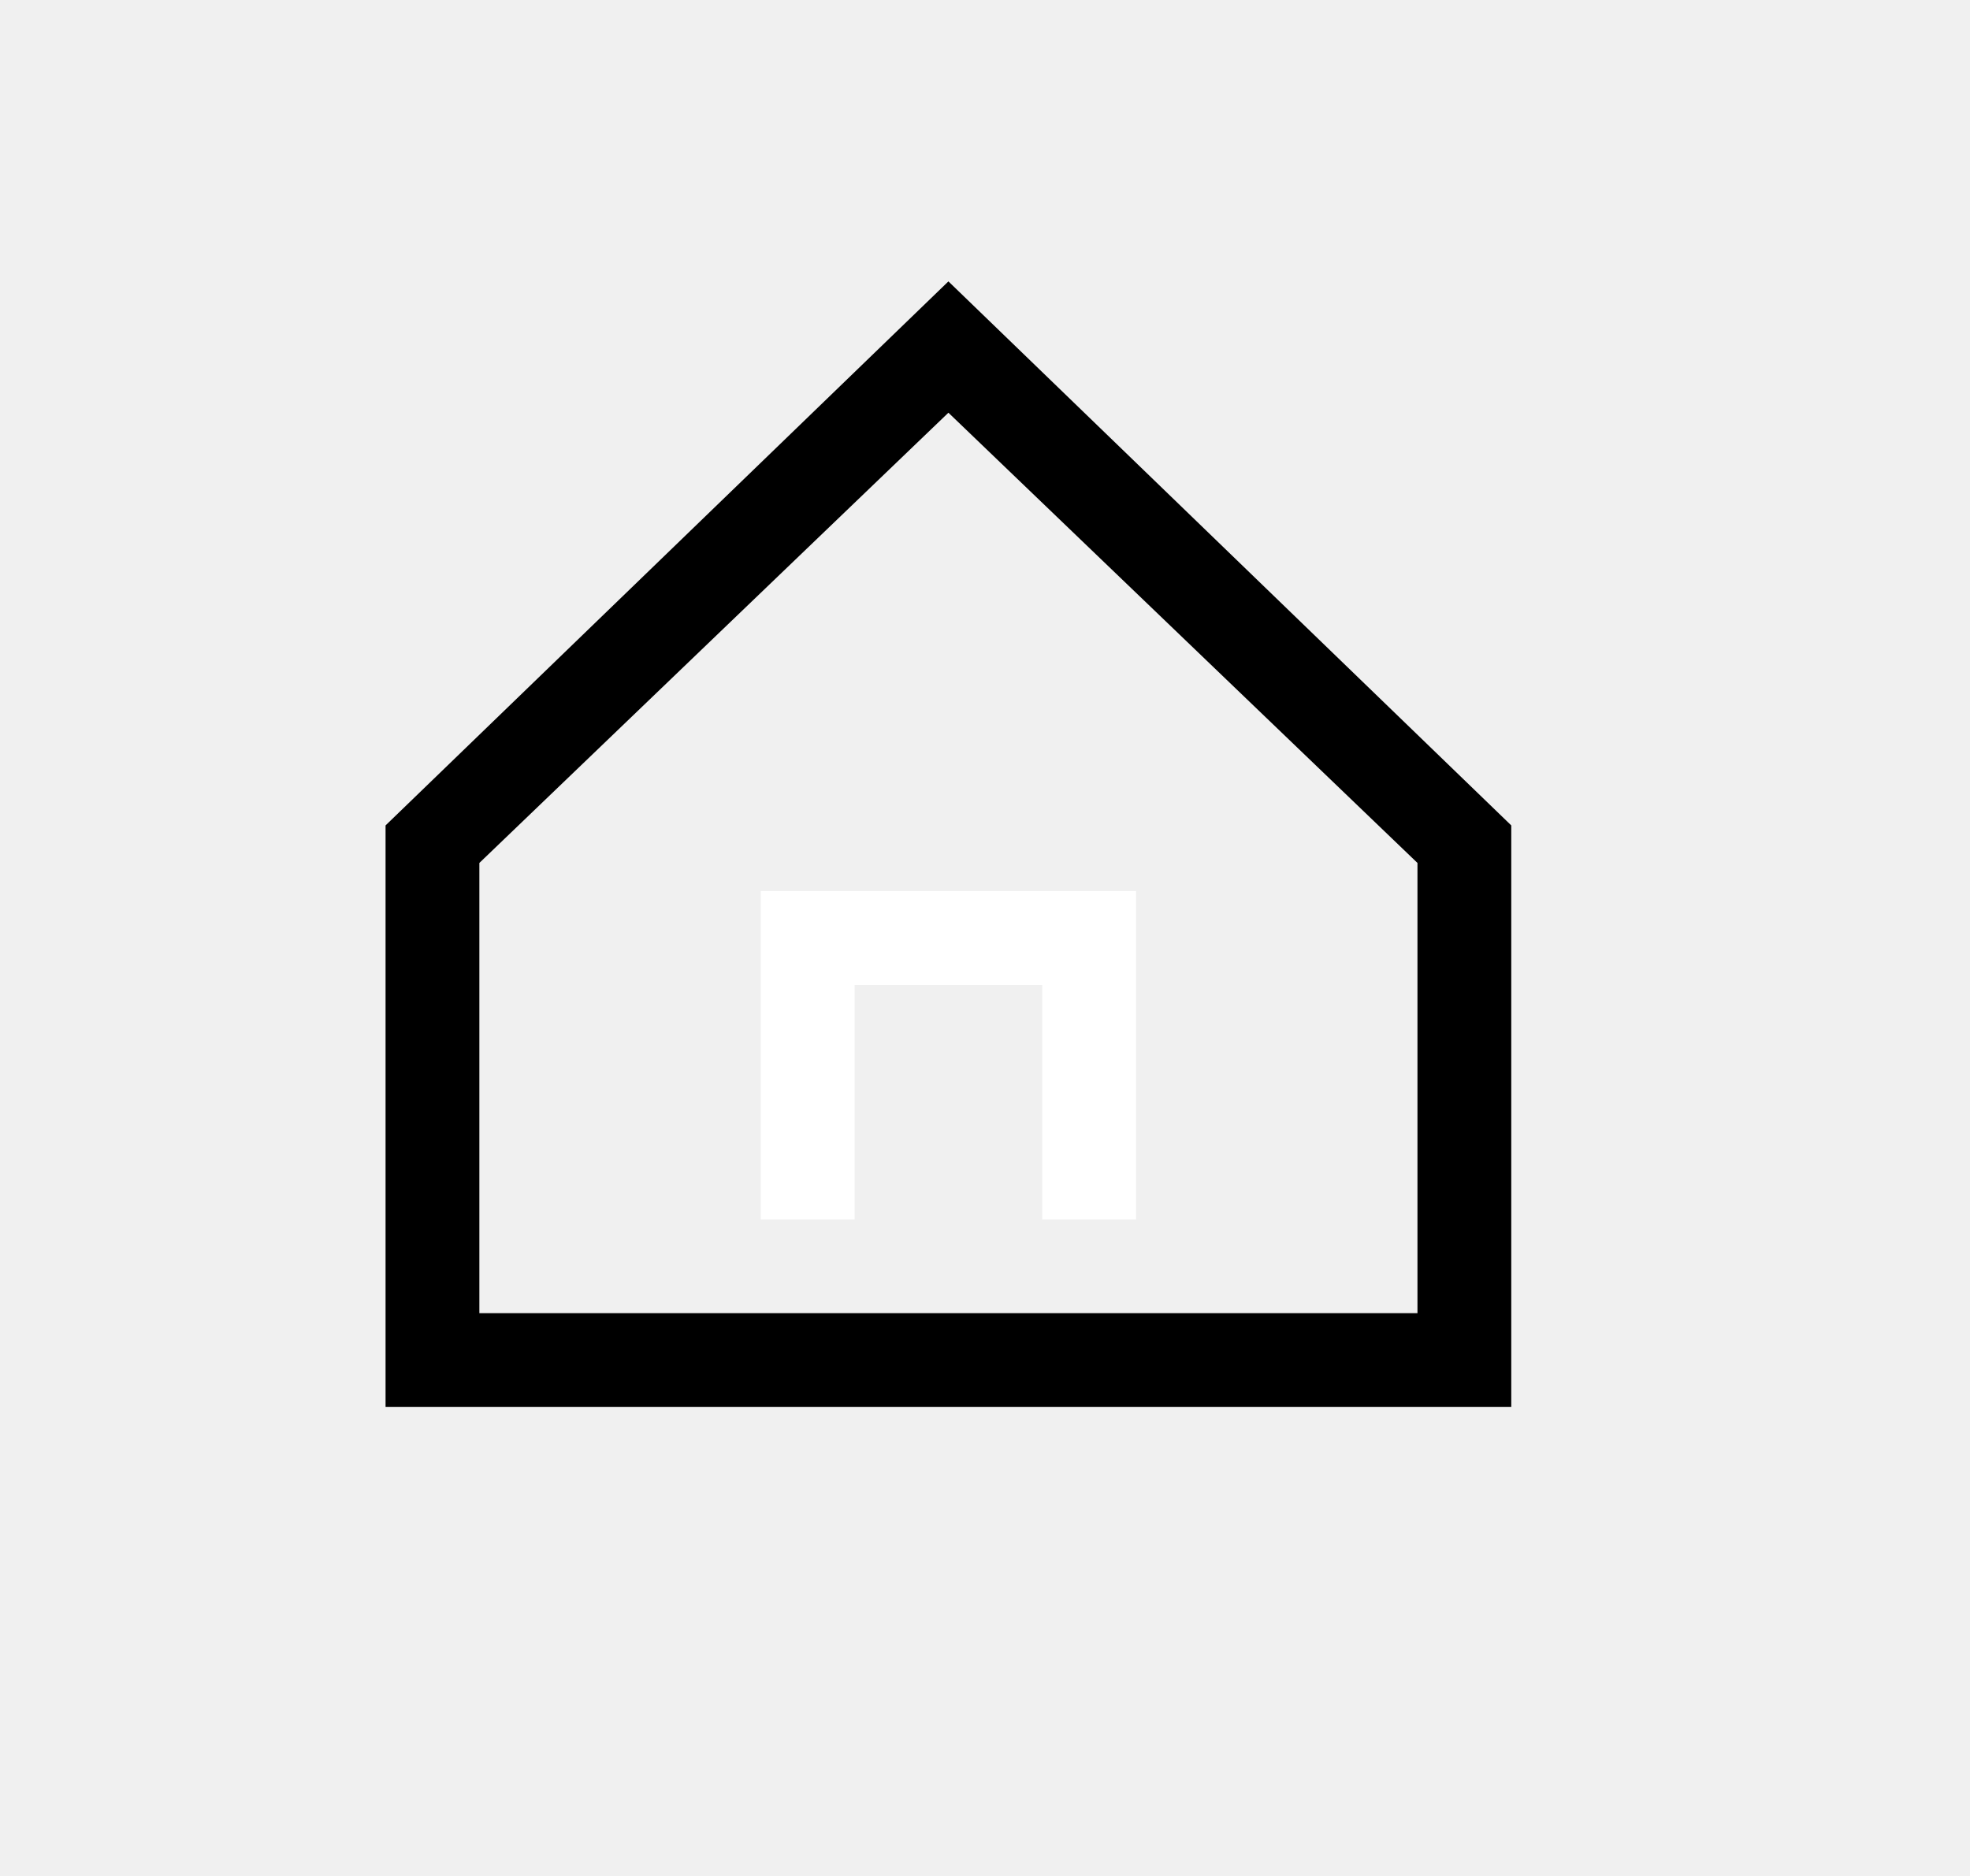
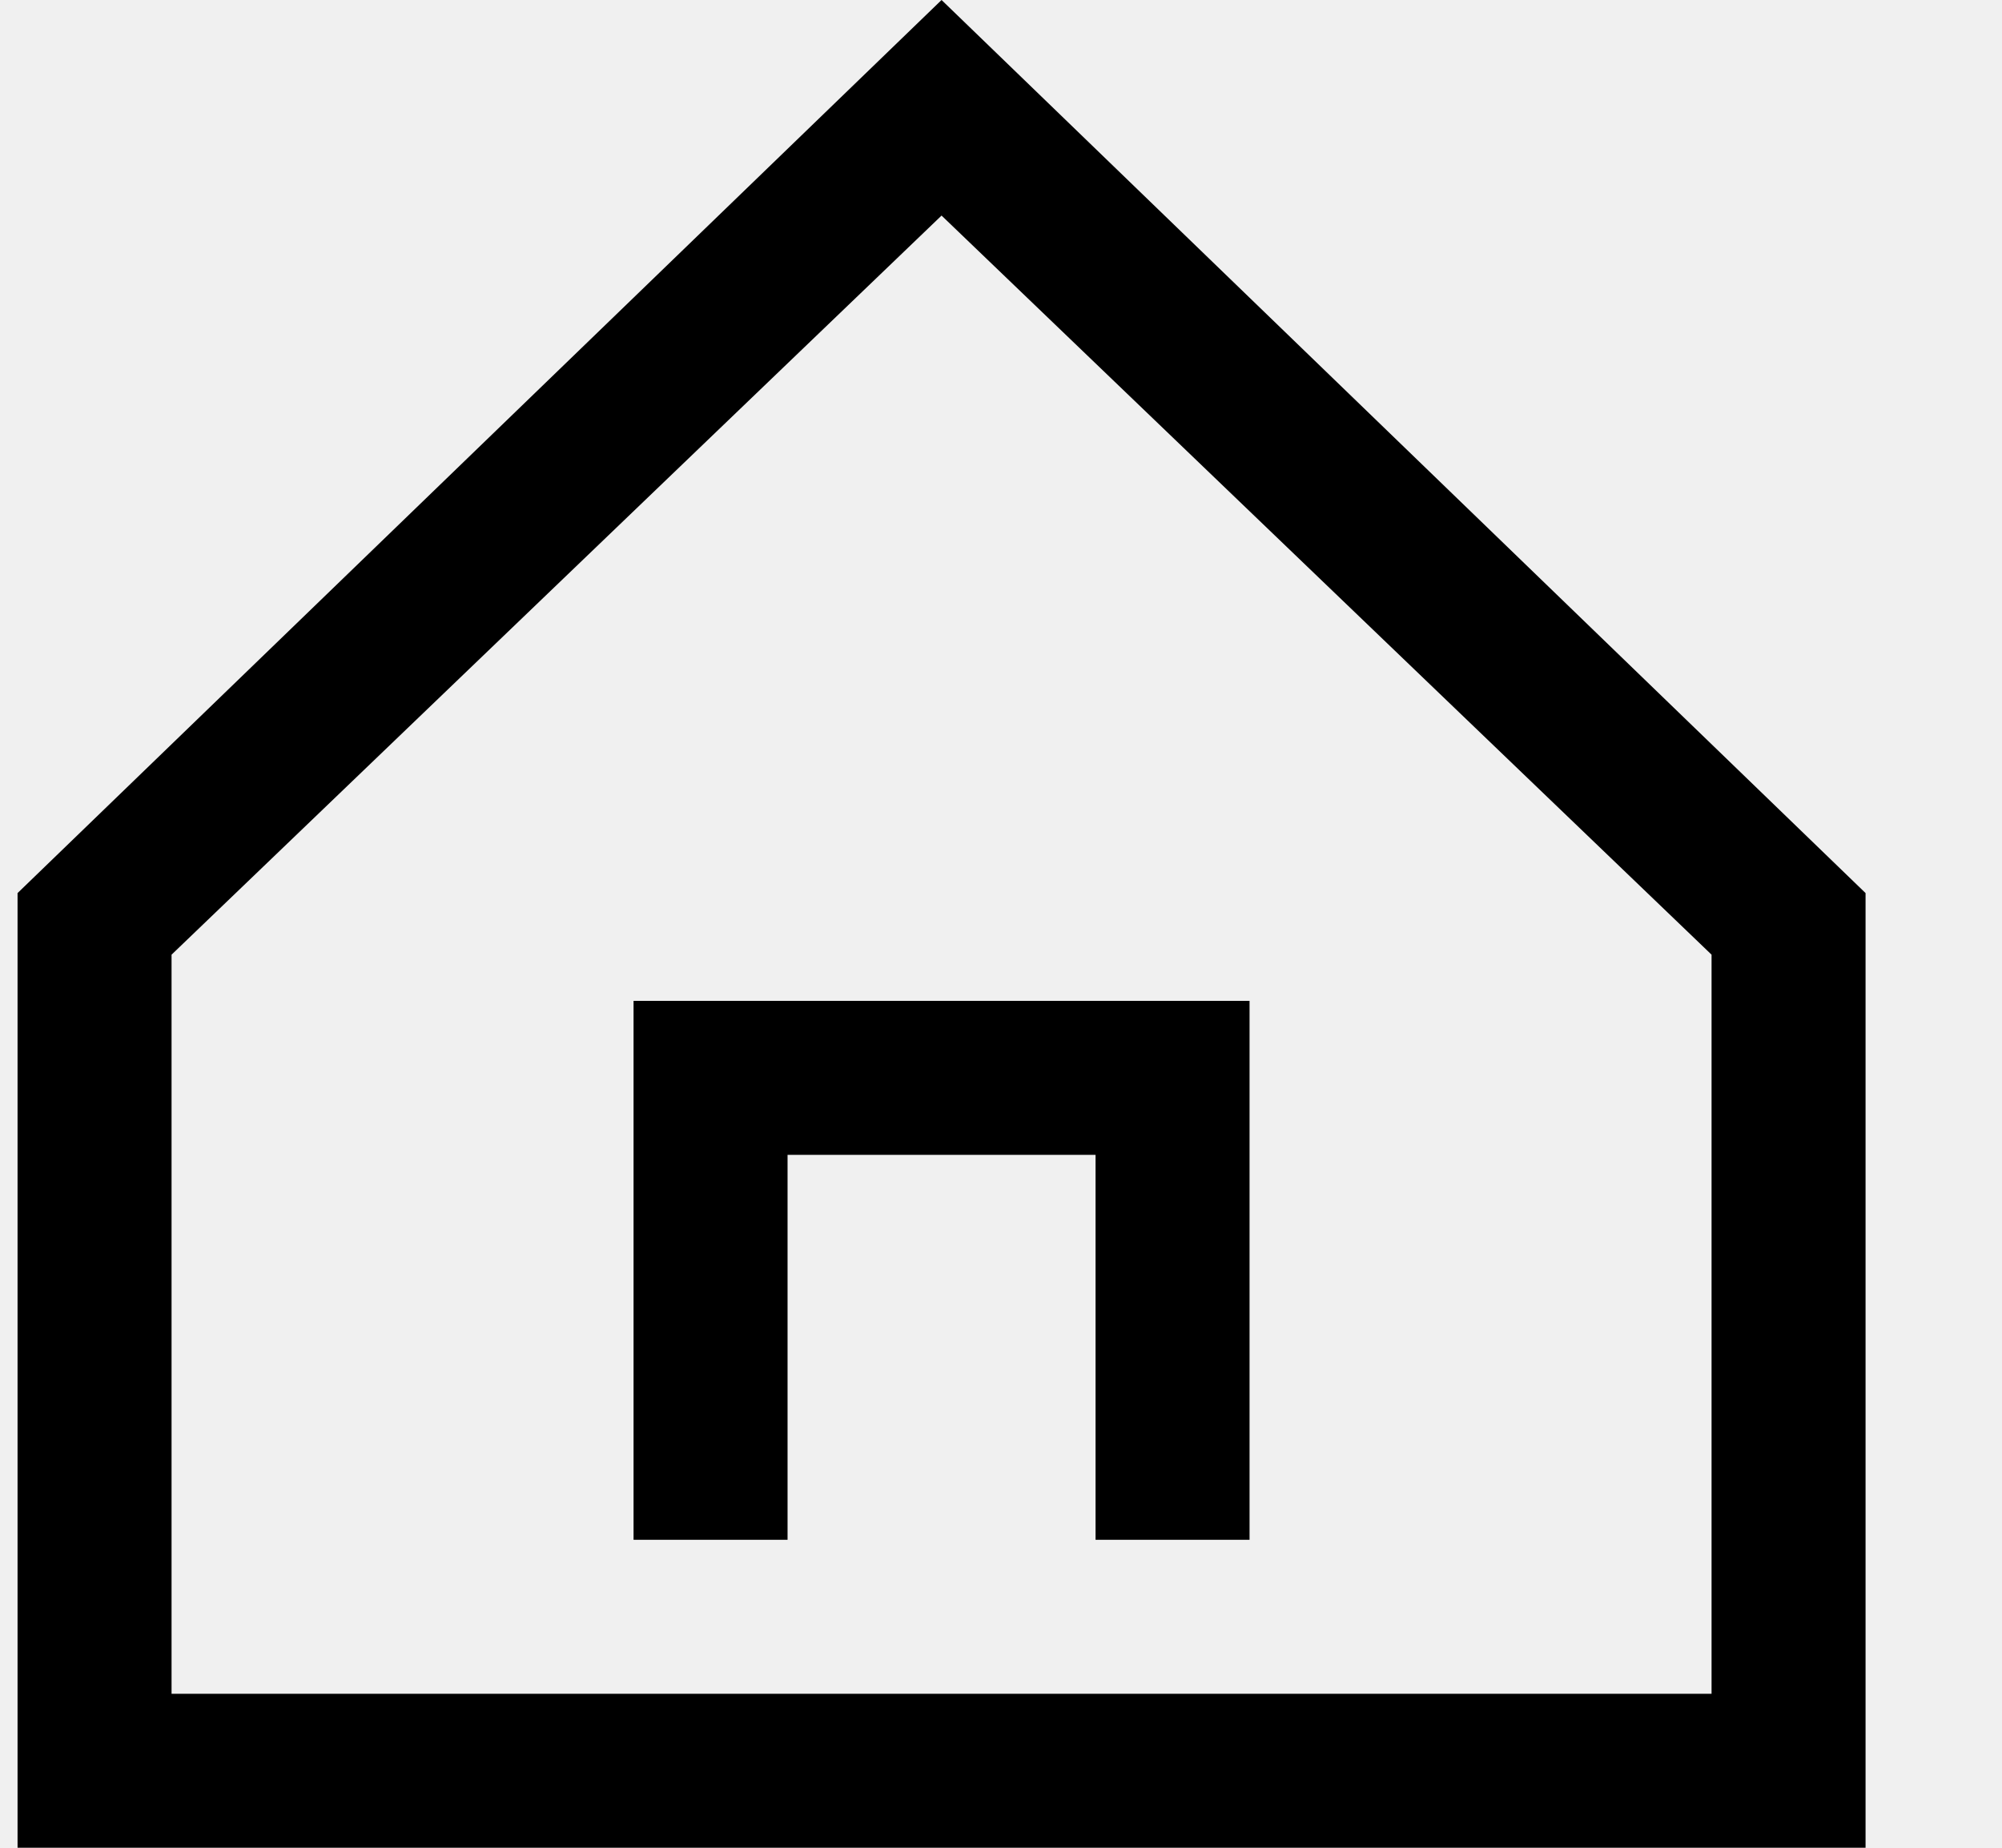
- <svg xmlns="http://www.w3.org/2000/svg" width="21" height="20" viewBox="0 0 21 20" fill="none">
-   <path d="m10.11 3-6 5.8V15h12V8.8l-6-5.8Zm5 11h-10V9.2l5-4.8 5 4.8V14Z" fill="#000" />
-   <path d="M8.11 13h1v-2.5h2V13h1V9.5h-4V13Z" fill="#FFFFFF" />
+ <svg xmlns="http://www.w3.org/2000/svg" width="13" height="12" viewBox="0 0 13 12" fill="none">
+   <path d="M6.114 0L0.114 5.8V12H12.114V5.8L6.114 0ZM11.114 11H1.114V6.2L6.114 1.4L11.114 6.2V11Z" fill="black" />
+   <path d="M4.114 10H5.114V7.5H7.114V10H8.114V6.5H4.114V10Z" fill="black" />
</svg>
